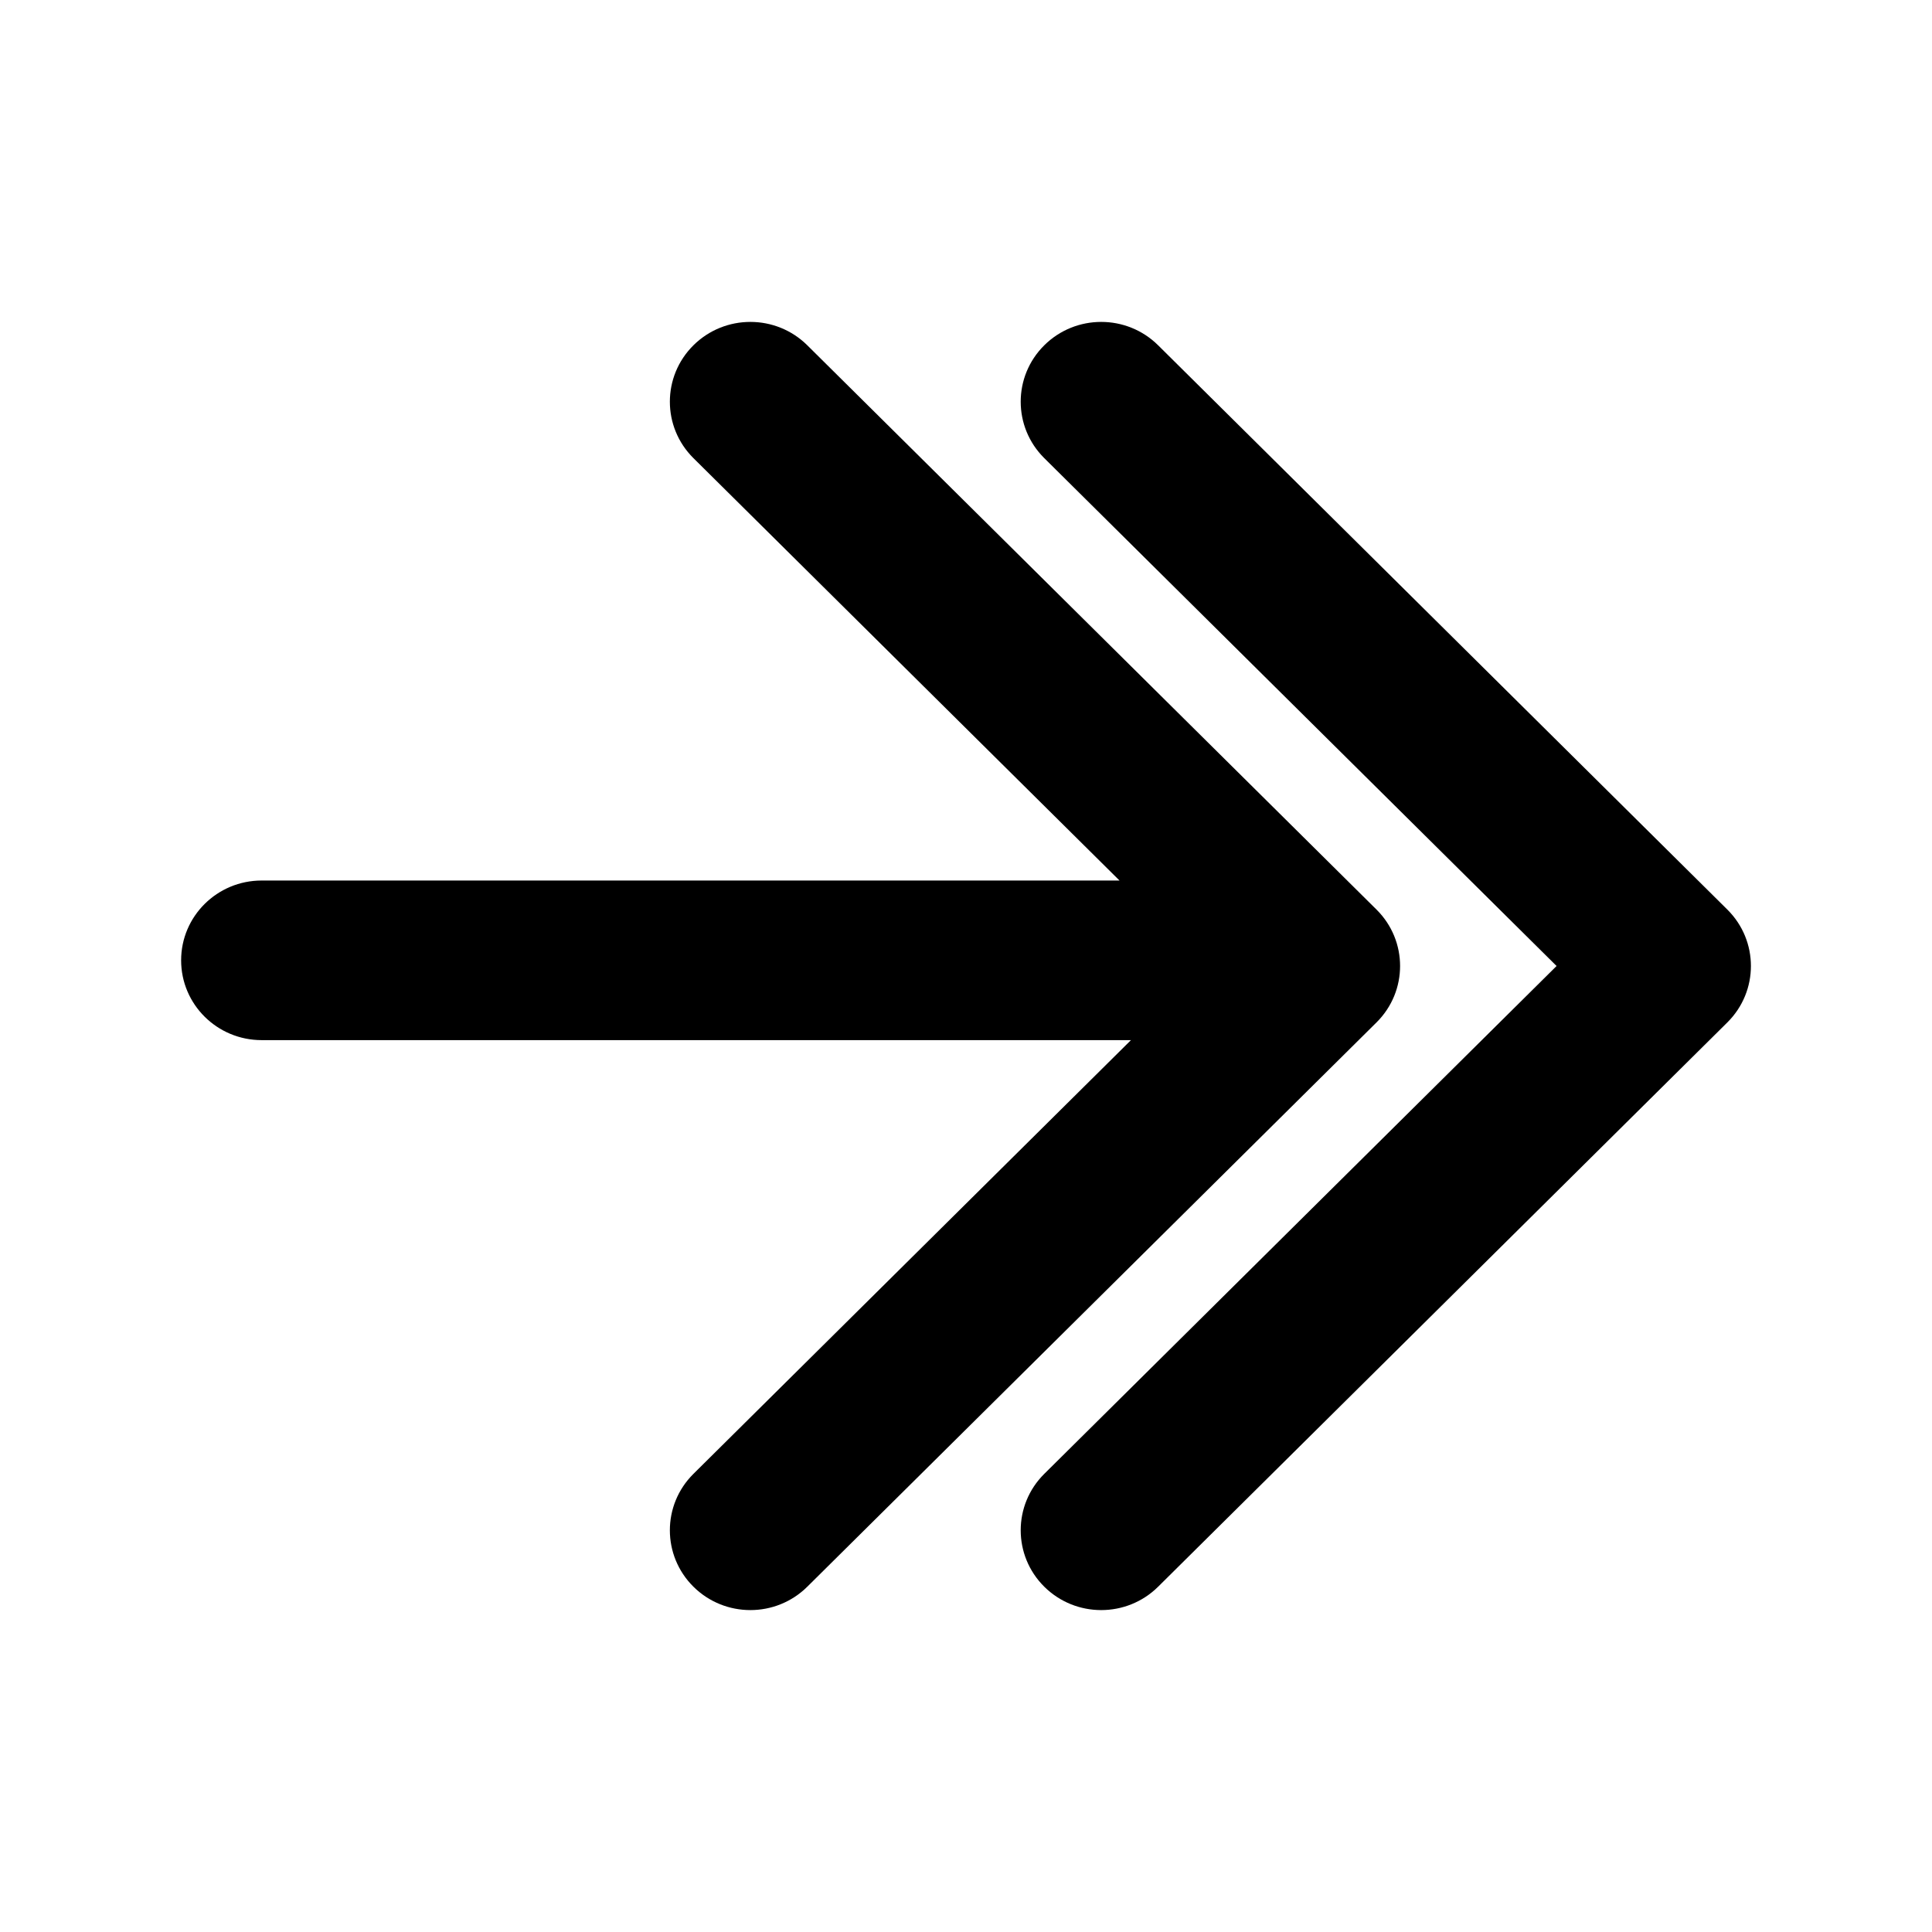
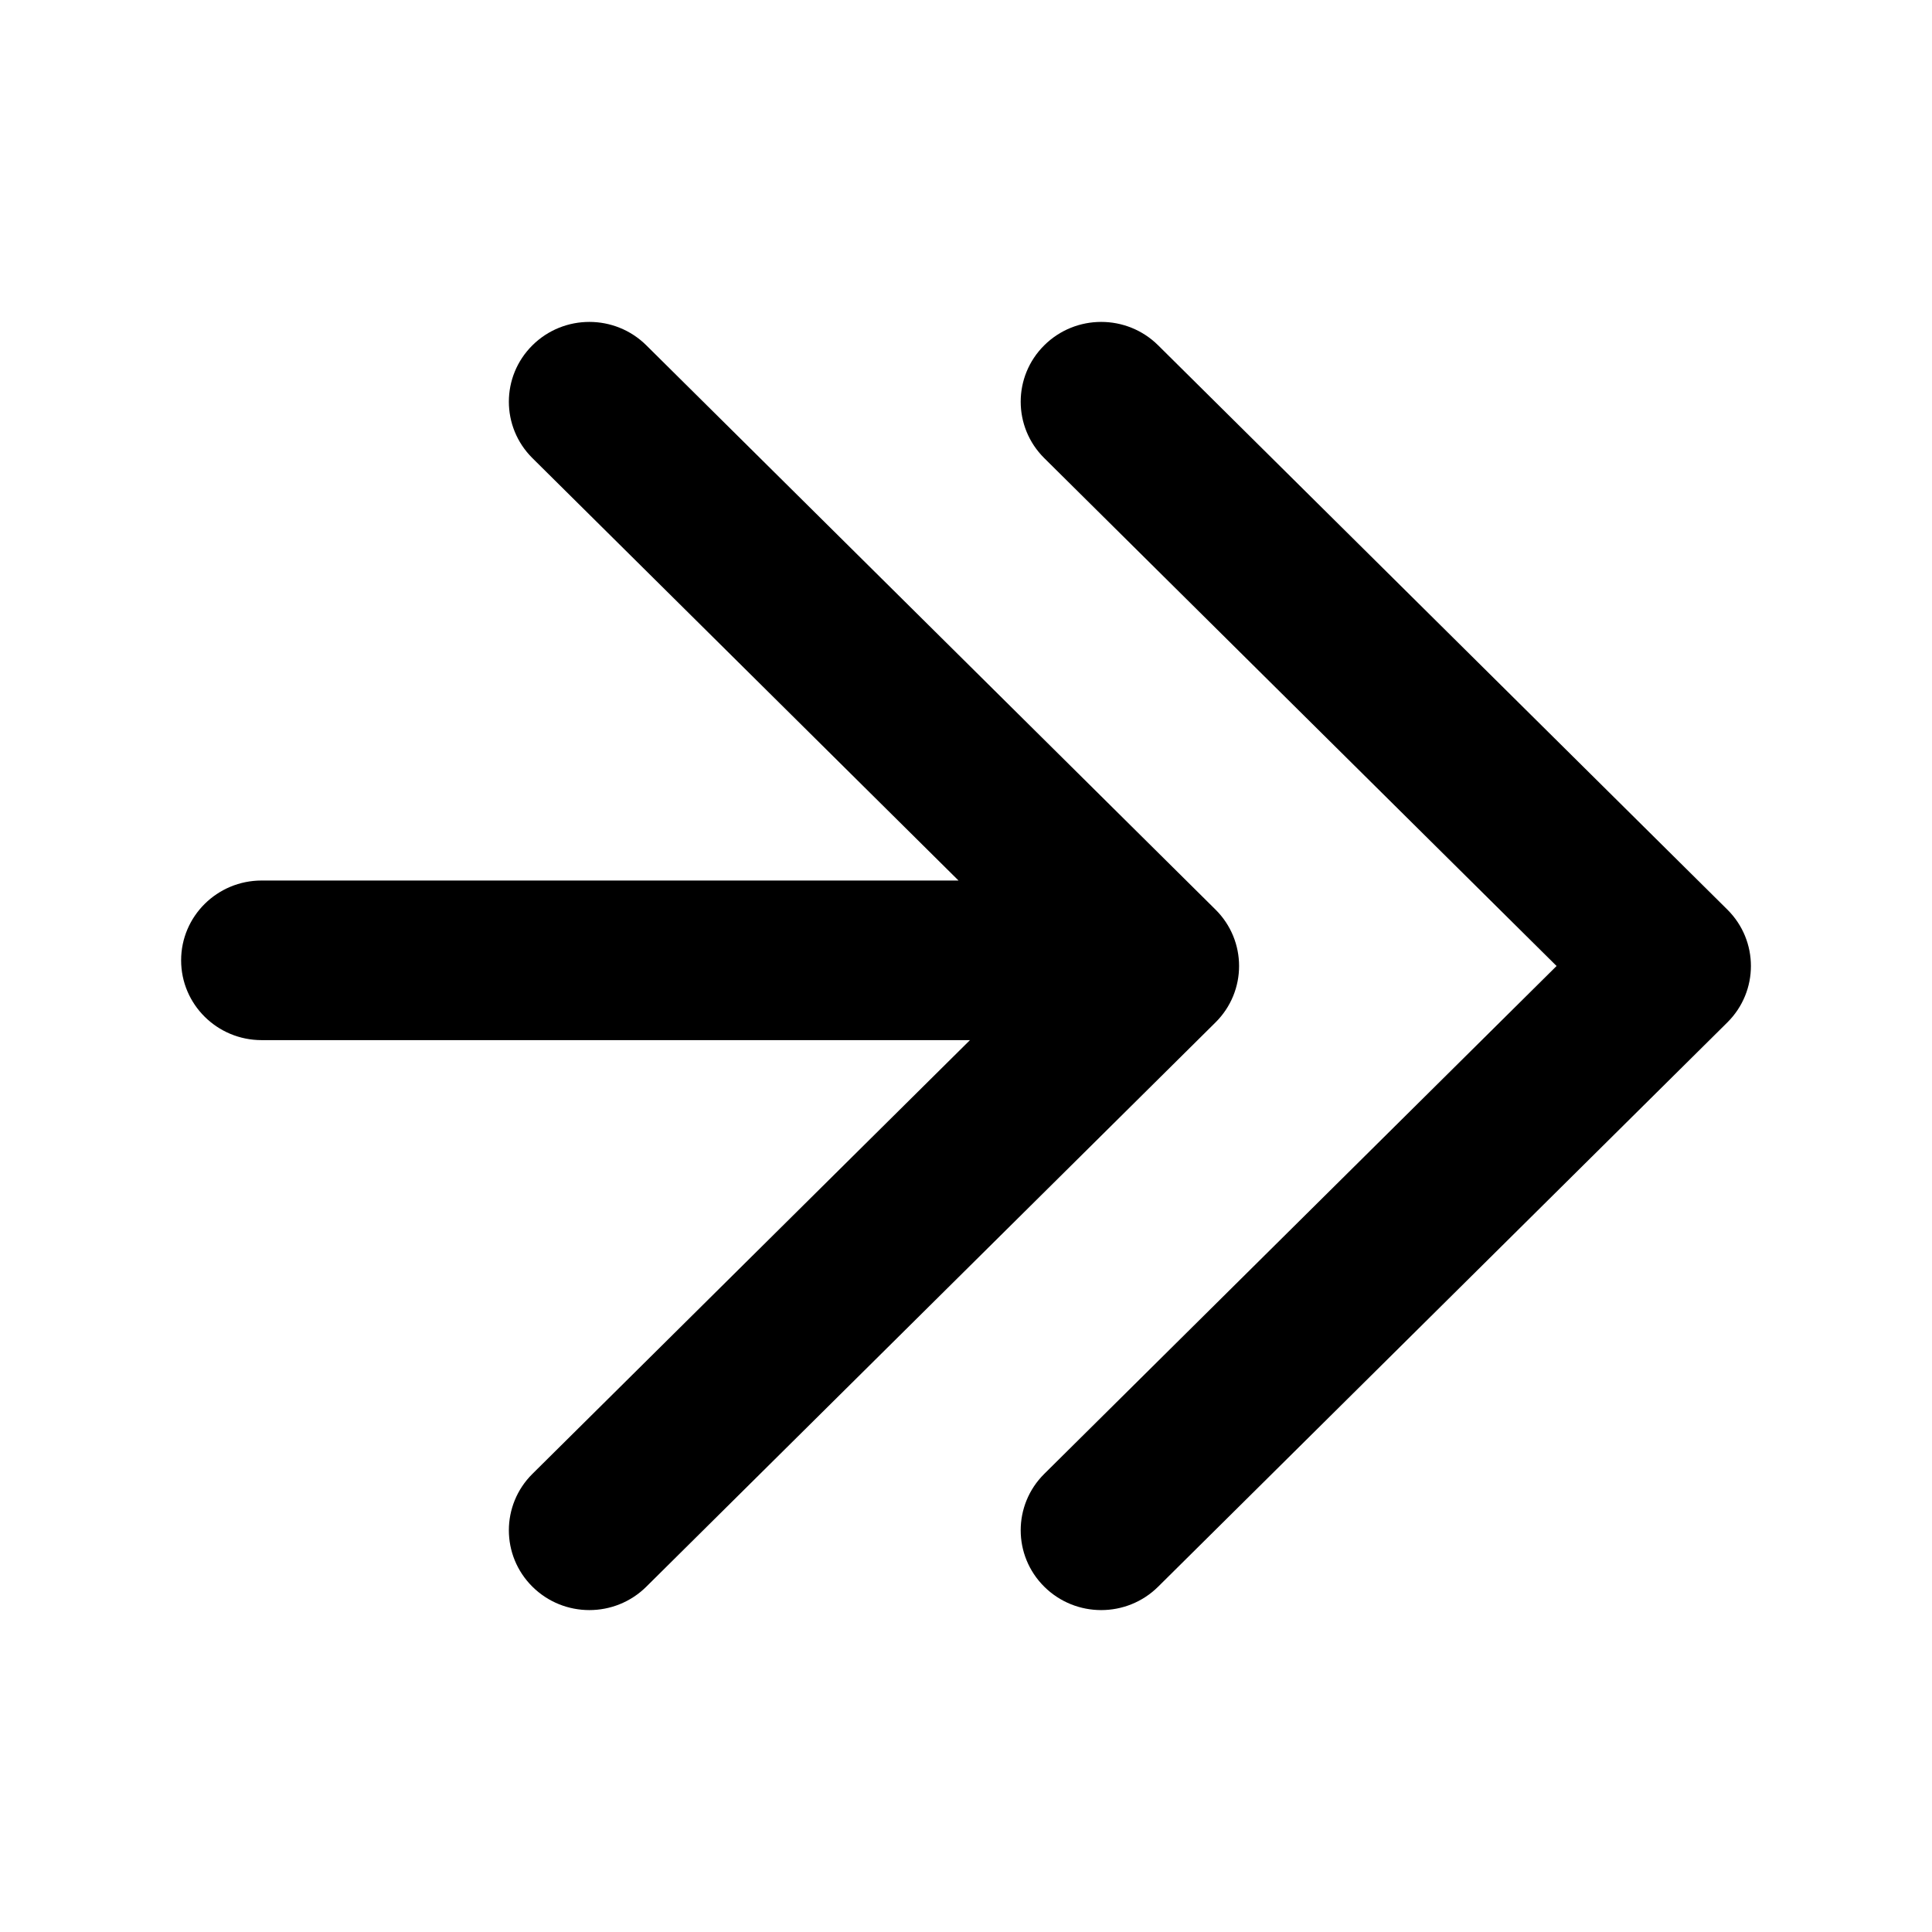
<svg xmlns="http://www.w3.org/2000/svg" viewBox="0 0 512 512">
-   <path d="M276.745 91.504C285.076 83.245 298.584 83.245 306.915 91.504L457.764 241.046C466.095 249.305 466.095 262.695 457.764 270.954L306.915 420.496C298.584 428.755 285.076 428.755 276.745 420.496C268.414 412.237 268.414 398.846 276.745 390.588L412.509 256L276.745 121.412C268.414 113.153 268.414 99.763 276.745 91.504Z" fill="black" />
-   <path d="M183.769 91.504C192.1 83.245 205.608 83.245 213.939 91.504L364.789 241.046C373.12 249.305 373.12 262.695 364.789 270.954L213.939 420.496C205.608 428.755 192.1 428.755 183.769 420.496C175.438 412.237 175.438 398.846 183.769 390.588L299.716 275.645L69.333 275.645C57.551 275.645 48 266.177 48 254.497C48 242.817 57.551 233.349 69.333 233.349H296.684L183.769 121.412C175.438 113.153 175.438 99.763 183.769 91.504Z" fill="black" />
+   <path d="M276.744 91.504C285.075 83.245 298.583 83.245 306.914 91.504L457.764 241.046C466.095 249.304 466.095 262.695 457.764 270.954L306.914 420.496C298.583 428.755 285.075 428.755 276.744 420.496C268.413 412.237 268.413 398.846 276.744 390.587L412.509 256L276.744 121.412C268.413 113.153 268.413 99.763 276.744 91.504Z" fill="black" />
+   <path d="M141.102 91.504C149.433 83.245 162.94 83.245 171.272 91.504L322.121 241.046C330.452 249.304 330.452 262.695 322.121 270.954L171.272 420.496C162.94 428.755 149.433 428.755 141.102 420.496C132.771 412.237 132.771 398.846 141.102 390.587L257.049 275.645L69.332 275.645C57.55 275.645 47.999 266.177 47.999 254.497C47.999 242.817 57.55 233.348 69.332 233.348H254.017L141.102 121.412C132.771 113.153 132.771 99.763 141.102 91.504Z" fill="black" />
</svg>
